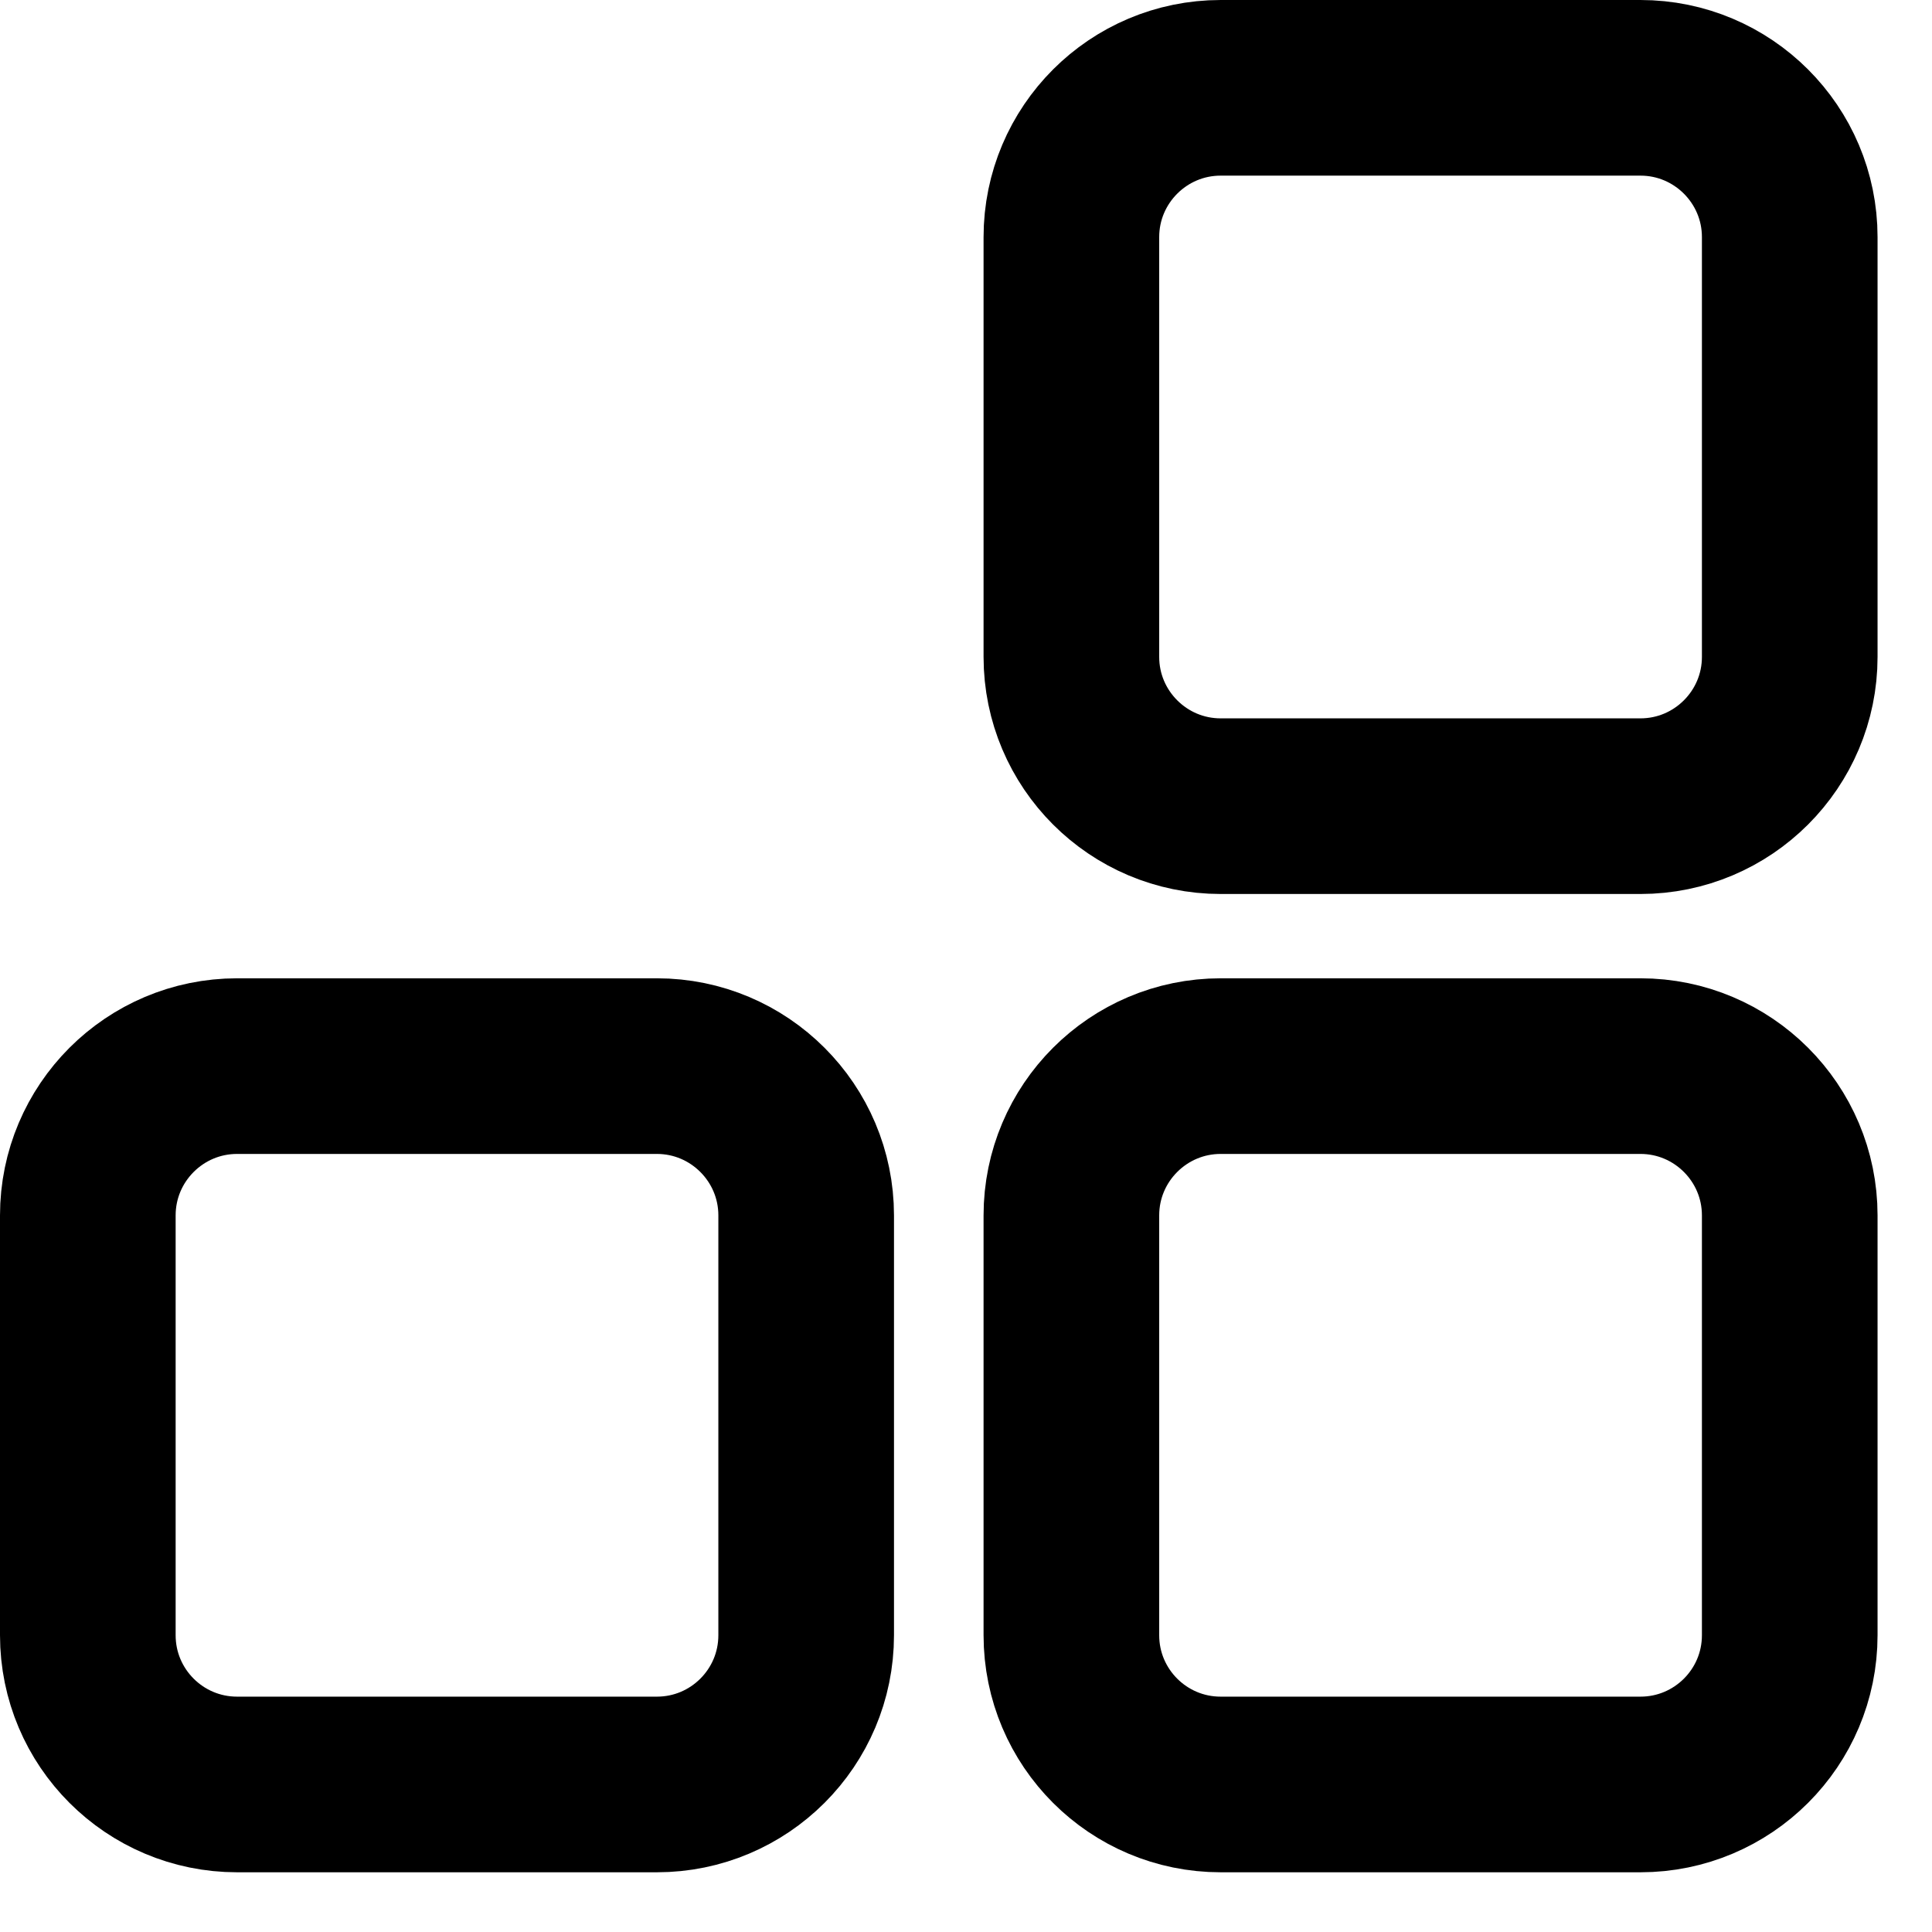
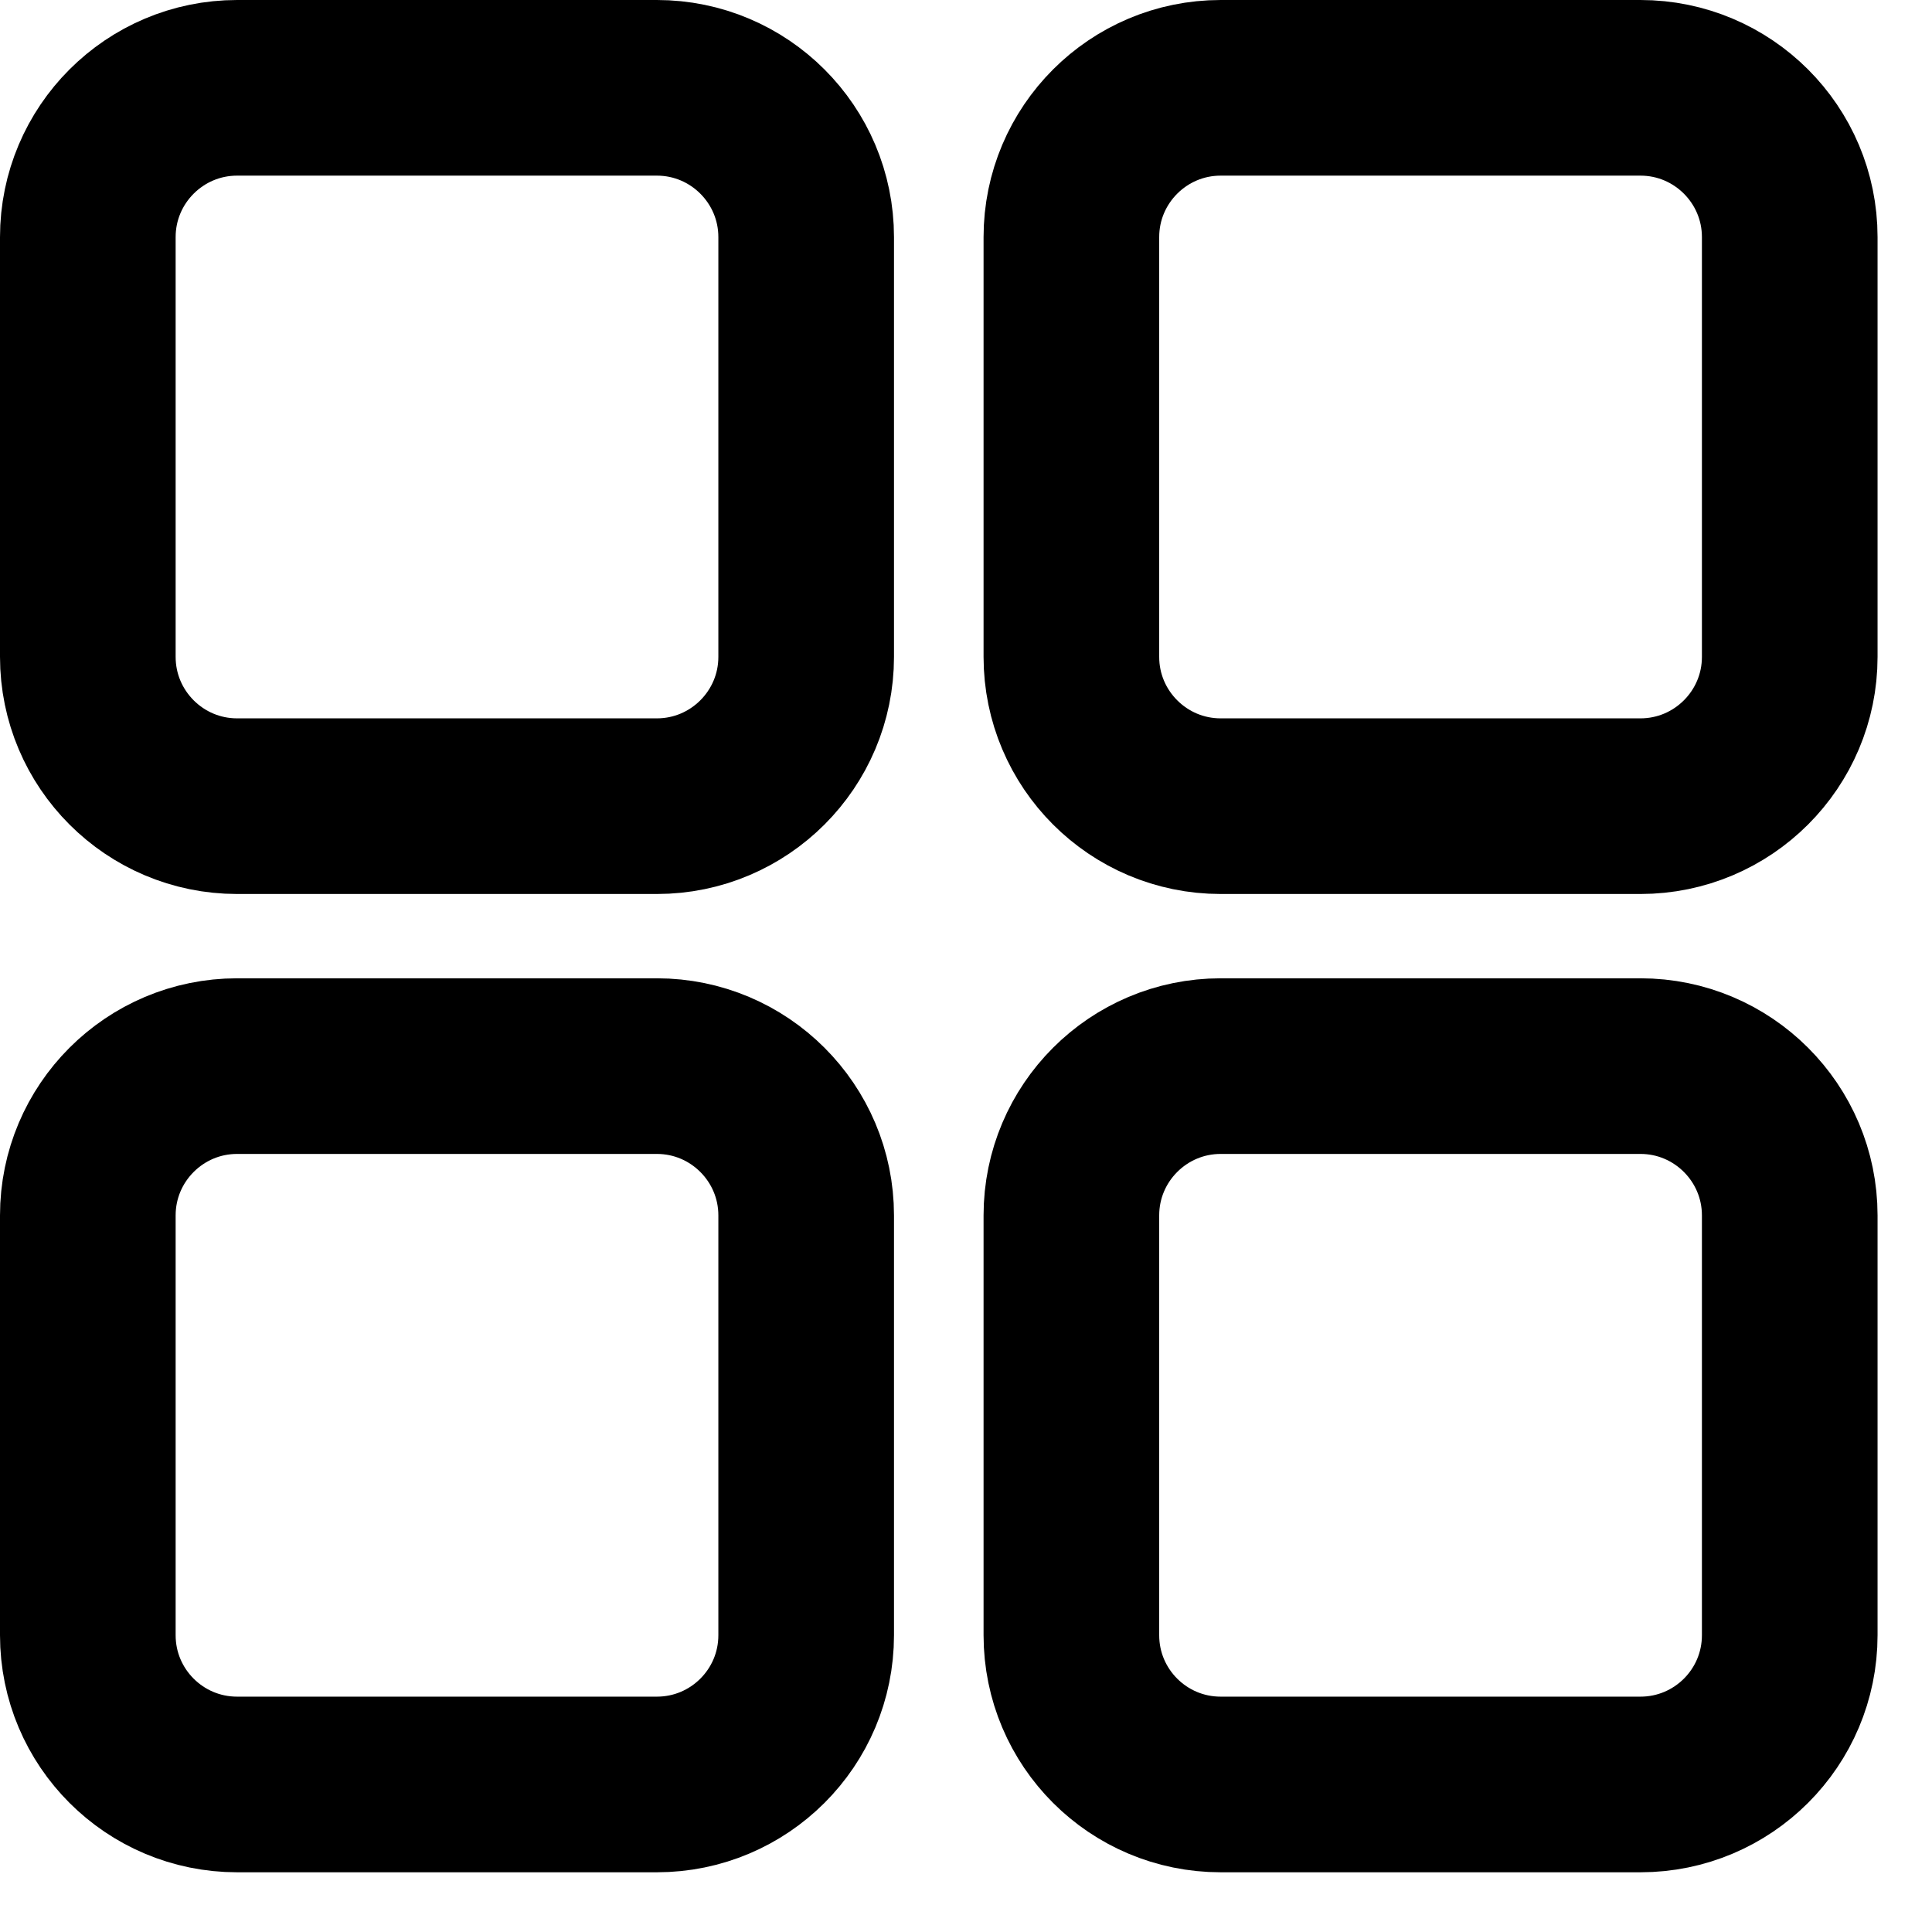
<svg xmlns="http://www.w3.org/2000/svg" width="11" height="11" viewBox="0 0 11 11" fill="none">
-   <path d="M3.74 0.5H1.35C0.881 0.5 0.5 0.881 0.5 1.35V3.74C0.5 4.209 0.881 4.59 1.35 4.59H3.74C4.209 4.59 4.59 4.209 4.59 3.74V1.35C4.59 0.881 4.209 0.5 3.74 0.5Z" stroke="#ffff" stroke-miterlimit="10" />
+   <path d="M3.74 0.5H1.35C0.881 0.5 0.5 0.881 0.5 1.35V3.74C0.5 4.209 0.881 4.59 1.35 4.59H3.74C4.209 4.59 4.59 4.209 4.59 3.74V1.35C4.59 0.881 4.209 0.5 3.74 0.5Z" stroke="currentColor" stroke-miterlimit="10" />
  <path d="M9.34 0.5H6.95C6.481 0.5 6.1 0.881 6.1 1.35V3.74C6.1 4.209 6.481 4.59 6.95 4.59H9.34C9.809 4.59 10.19 4.209 10.19 3.74V1.35C10.19 0.881 9.809 0.5 9.34 0.5Z" stroke="currentColor" stroke-miterlimit="10" />
  <path d="M3.74 6.07H1.35C0.881 6.07 0.5 6.451 0.5 6.92V9.31C0.5 9.78 0.881 10.16 1.35 10.16H3.74C4.209 10.16 4.59 9.78 4.59 9.31V6.92C4.59 6.451 4.209 6.07 3.74 6.07Z" stroke="currentColor" stroke-miterlimit="10" />
  <path d="M9.34 6.07H6.95C6.481 6.07 6.1 6.451 6.1 6.92V9.31C6.1 9.78 6.481 10.16 6.95 10.16H9.34C9.809 10.16 10.19 9.78 10.19 9.31V6.92C10.19 6.451 9.809 6.07 9.34 6.07Z" stroke="currentColor" stroke-miterlimit="10" />
</svg>
